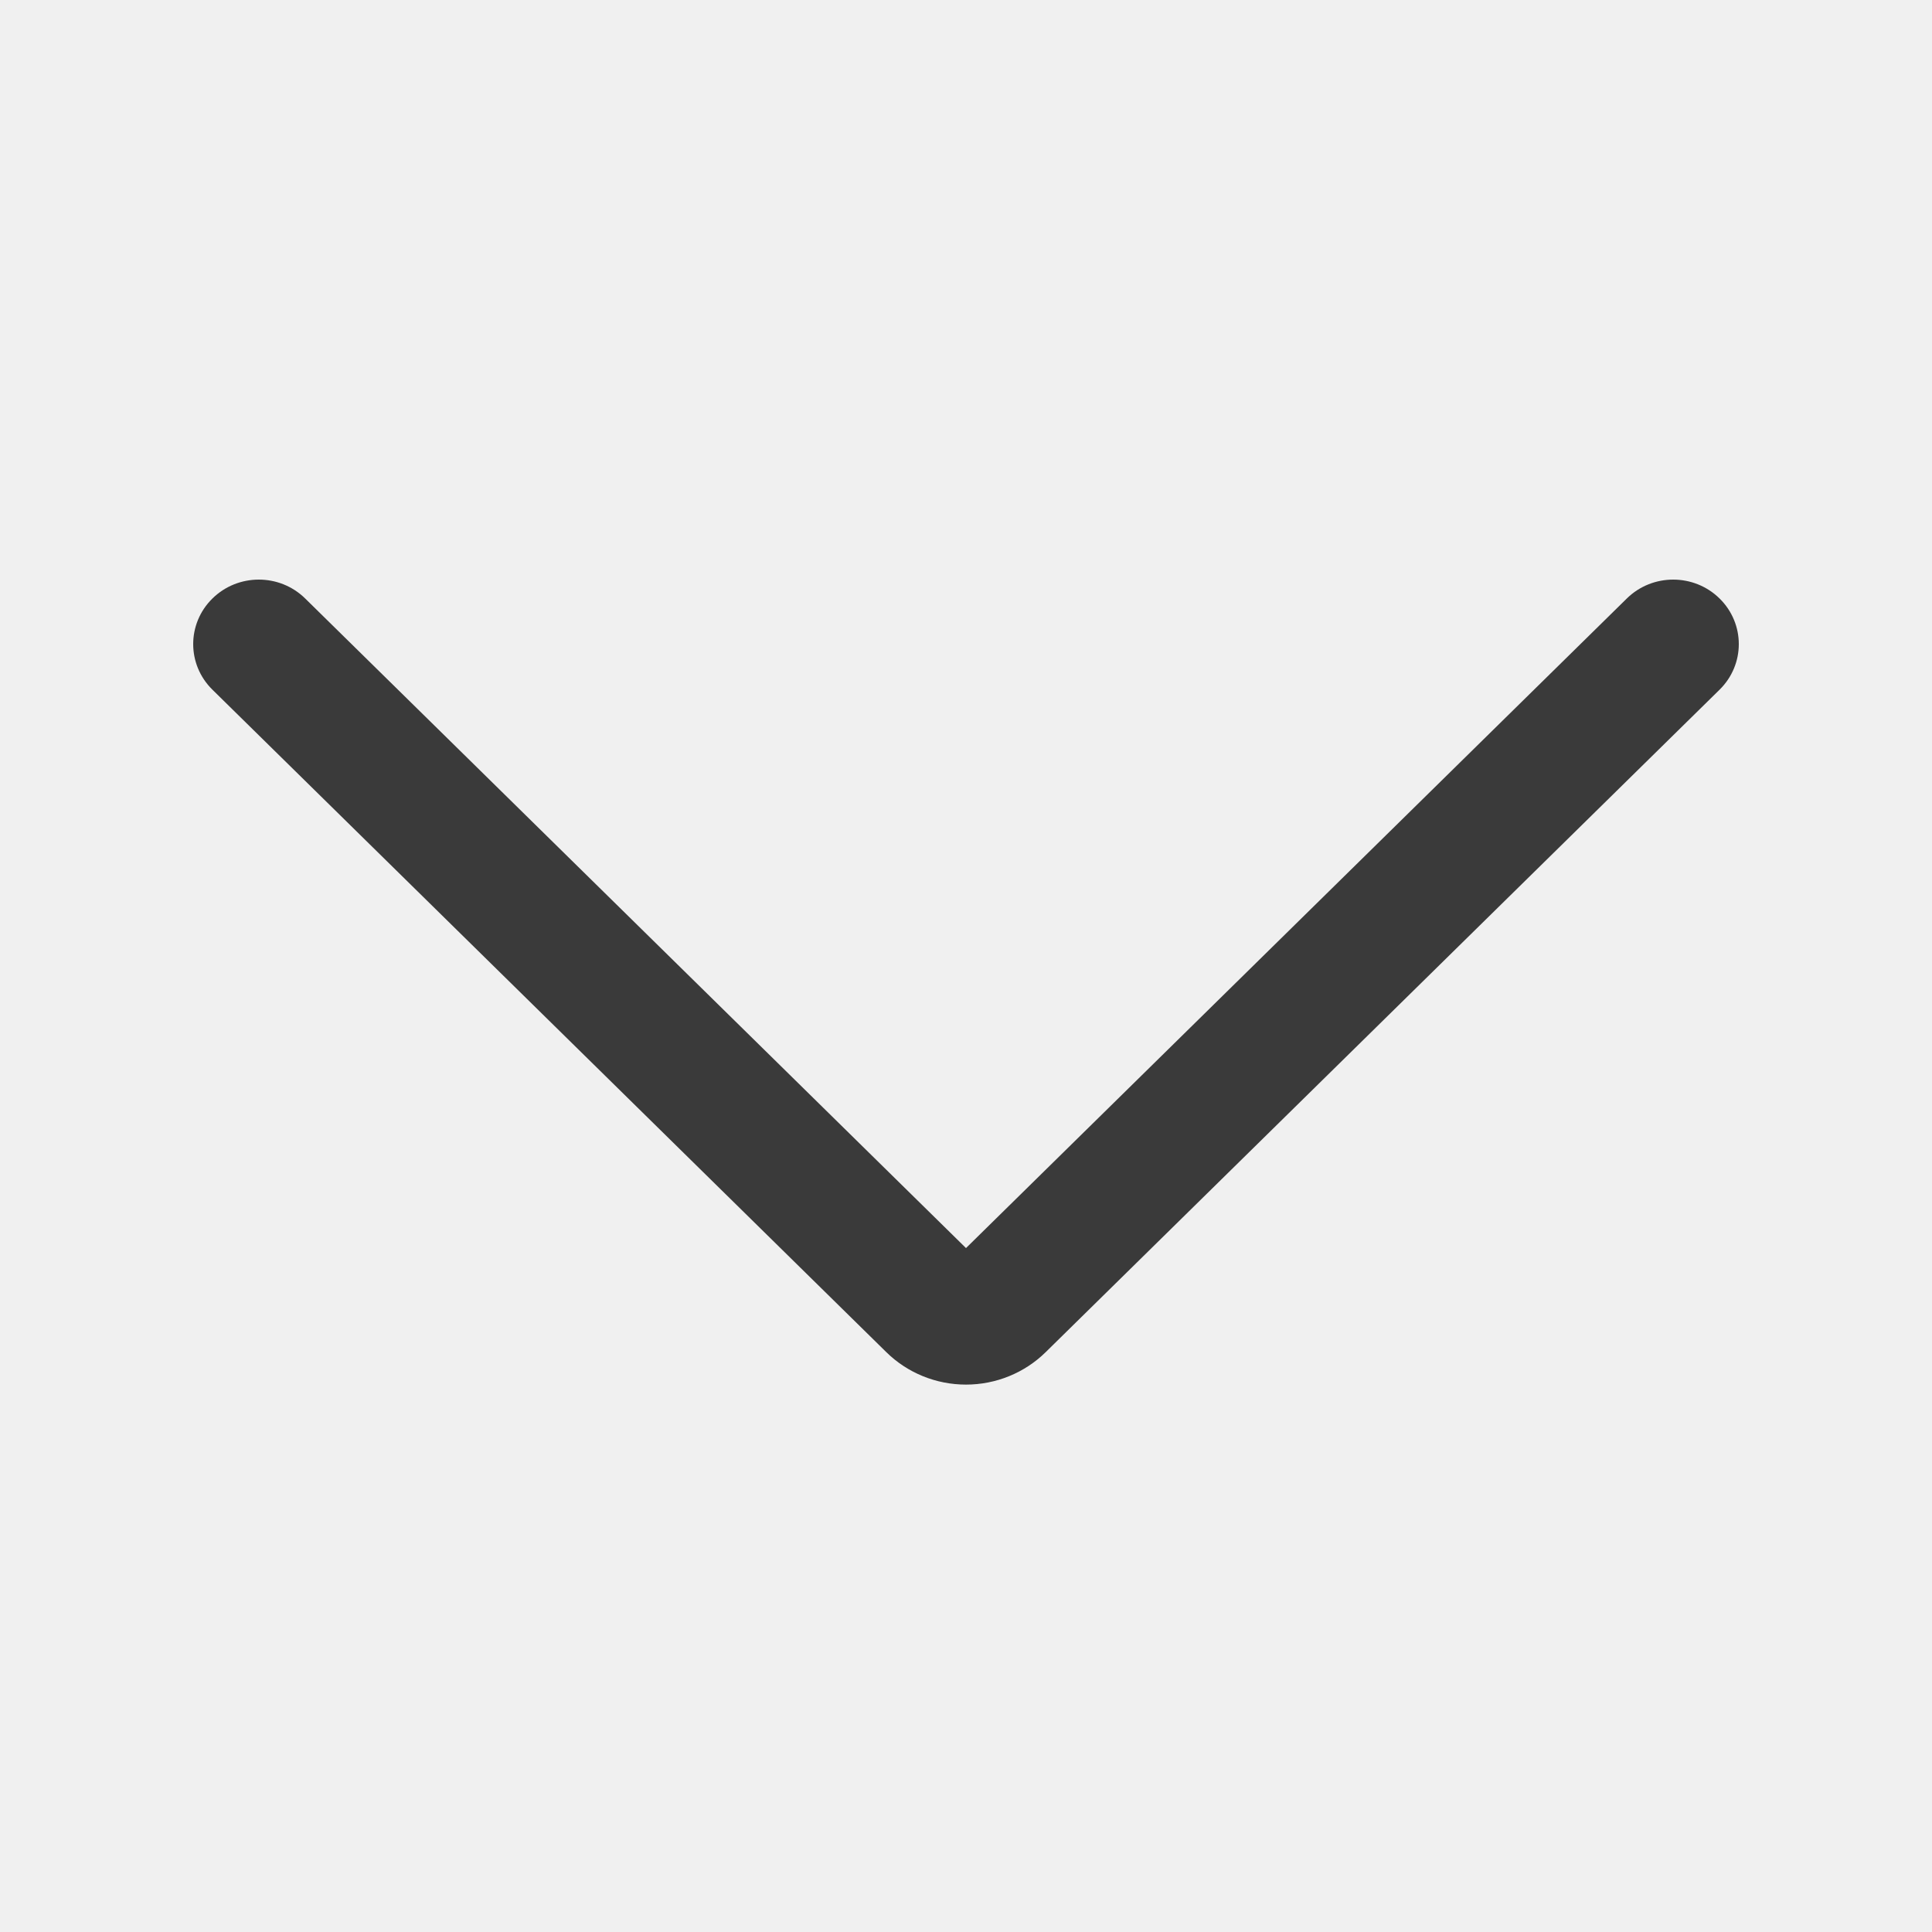
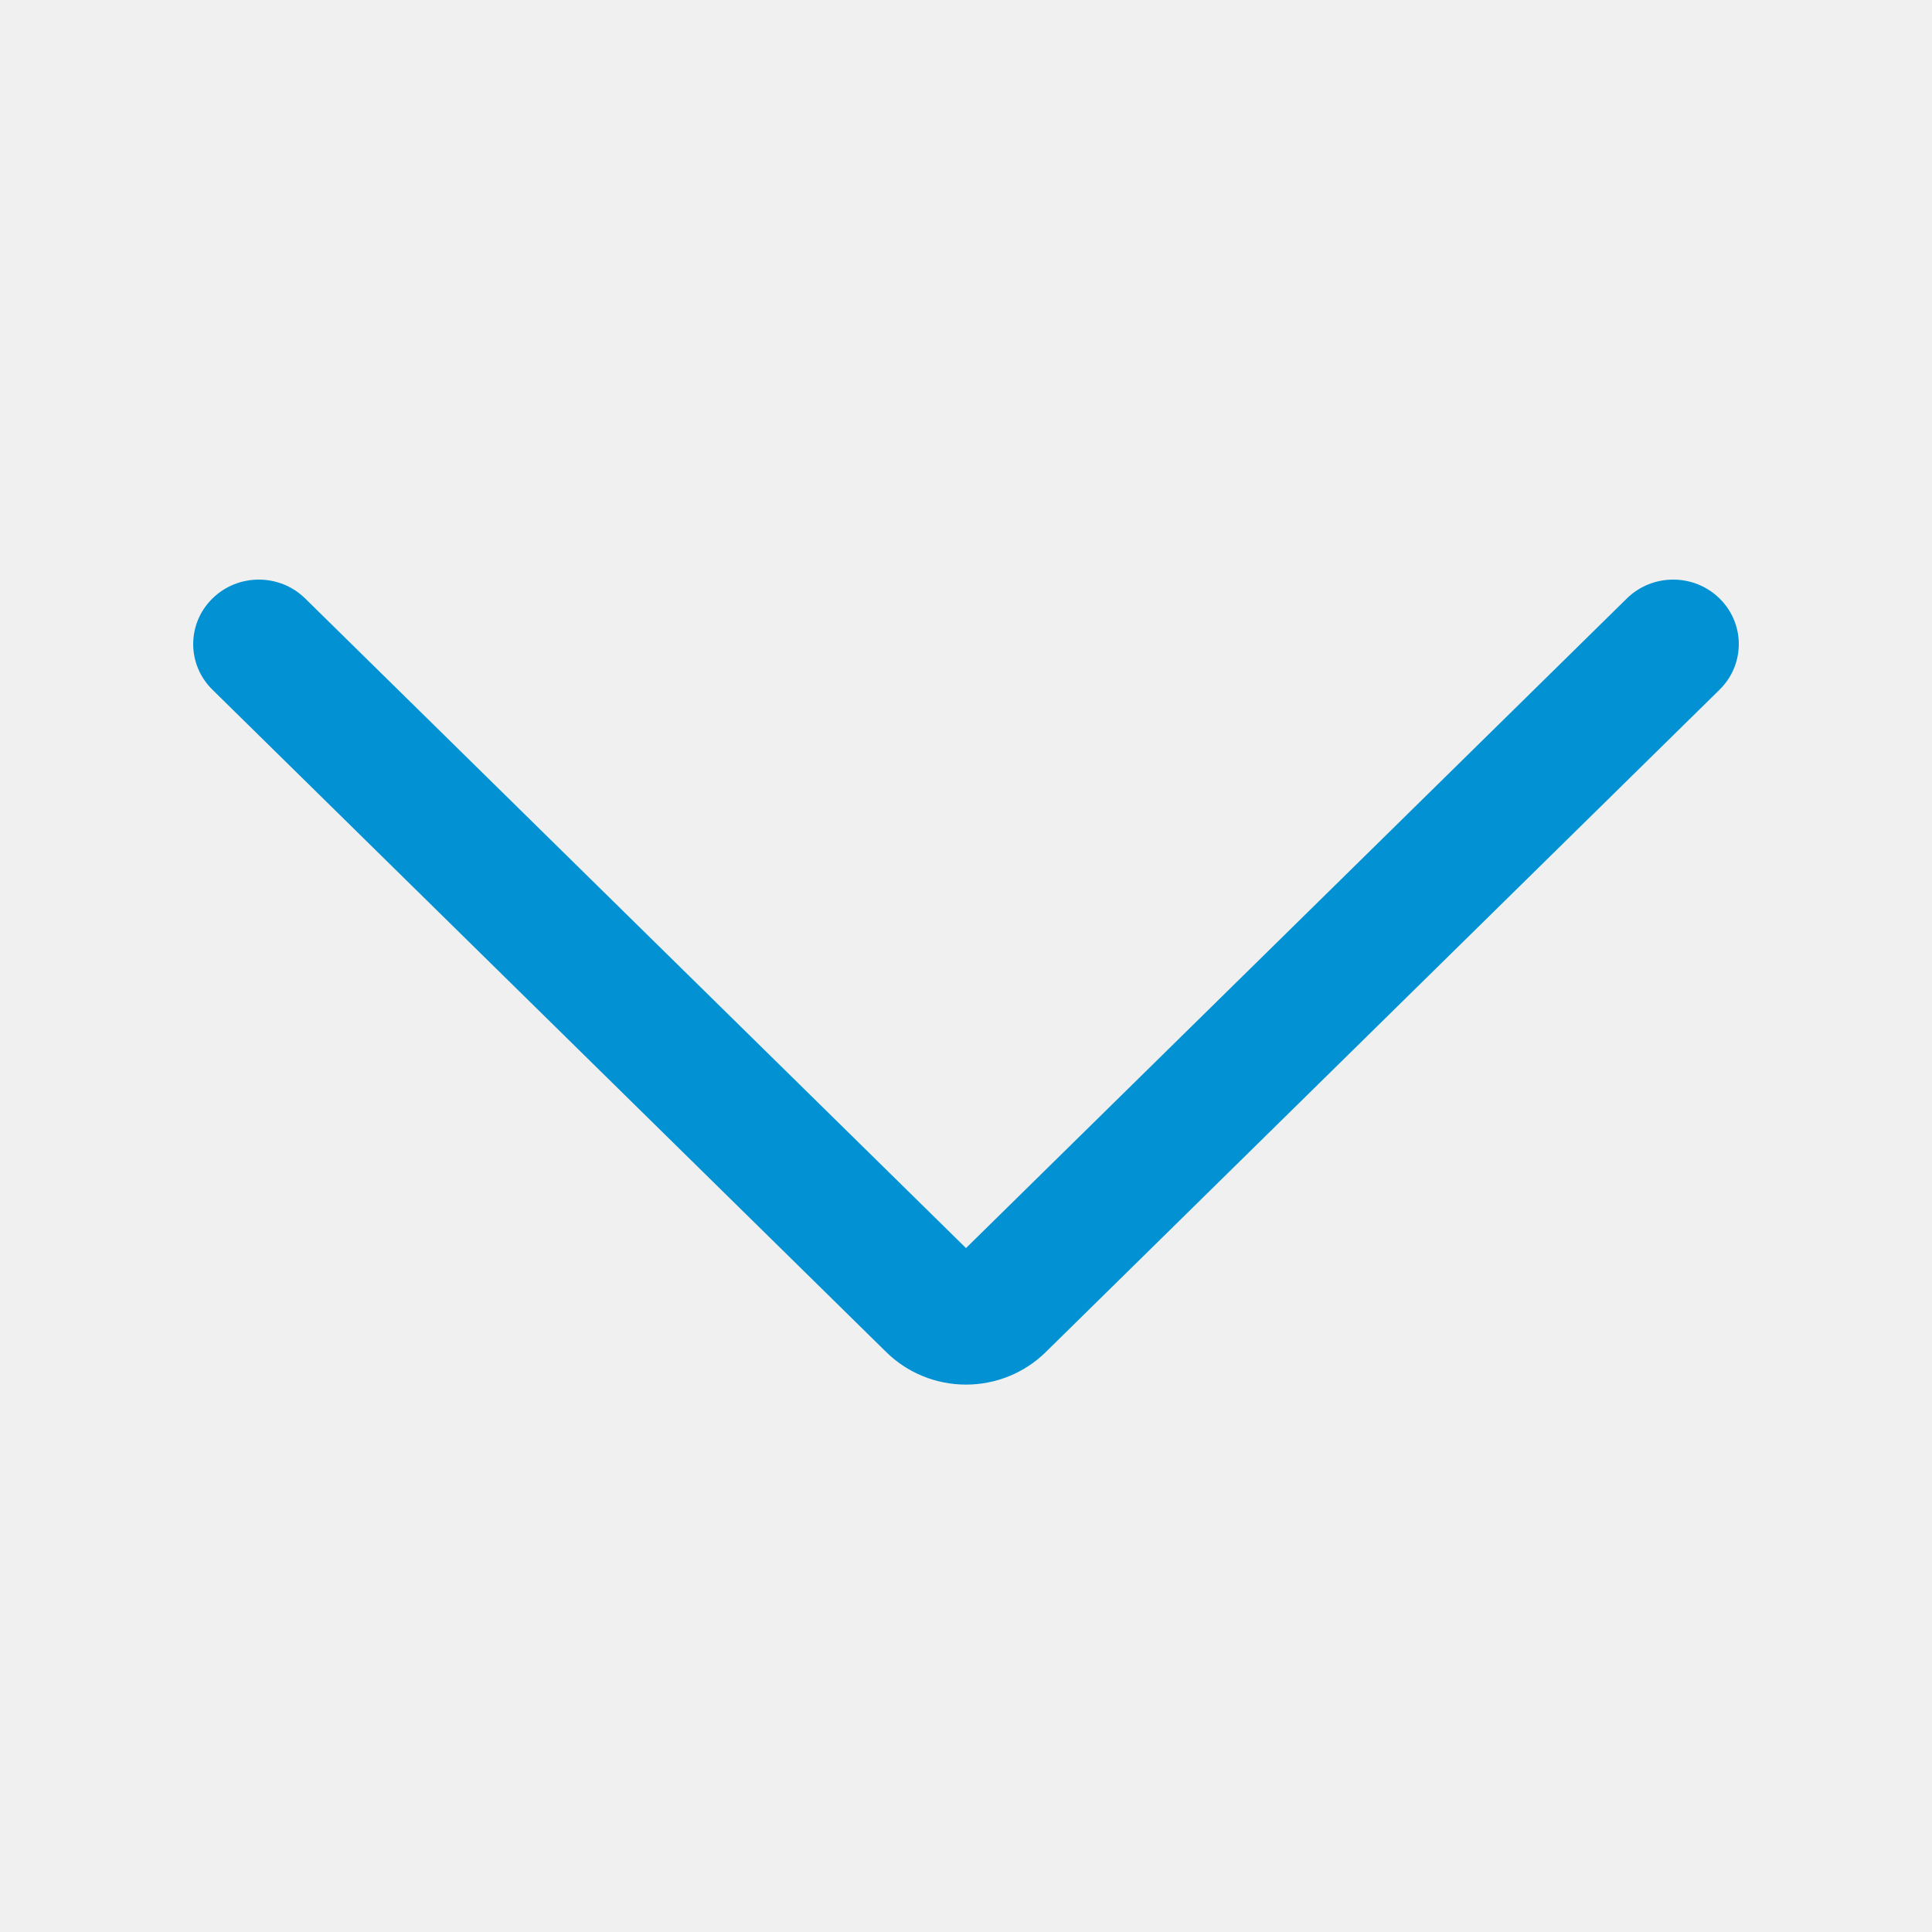
<svg xmlns="http://www.w3.org/2000/svg" xmlns:xlink="http://www.w3.org/1999/xlink" width="60px" height="60px" viewBox="0 0 60 60" version="1.1">
  <defs>
    <path d="M9.478,18.587 C8.682,17.804 7.392,17.805 6.597,18.587 C5.801,19.369 5.801,20.637 6.597,21.419 L27.525,41.992 C28.18,42.637 29.071,43 30,43 C30.929,43 31.82,42.637 32.476,41.991 L53.403,21.419 C54.199,20.637 54.199,19.369 53.403,18.587 C52.608,17.805 51.318,17.804 50.522,18.587 L30,38.76 L9.478,18.587 Z" id="path-1" />
  </defs>
  <g id="Icon-/-Ui-/-Caret" stroke="none" stroke-width="1" fill="none" fill-rule="evenodd">
    <mask id="mask-2" fill="white">
      <use xlink:href="#path-1" />
    </mask>
-     <use id="CaretIcon" fill="#3A3A3A" fill-rule="nonzero" xlink:href="#path-1" />
+     <use id="CaretIcon" fill="#0292d3" fill-rule="nonzero" xlink:href="#path-1" />
  </g>
</svg>
